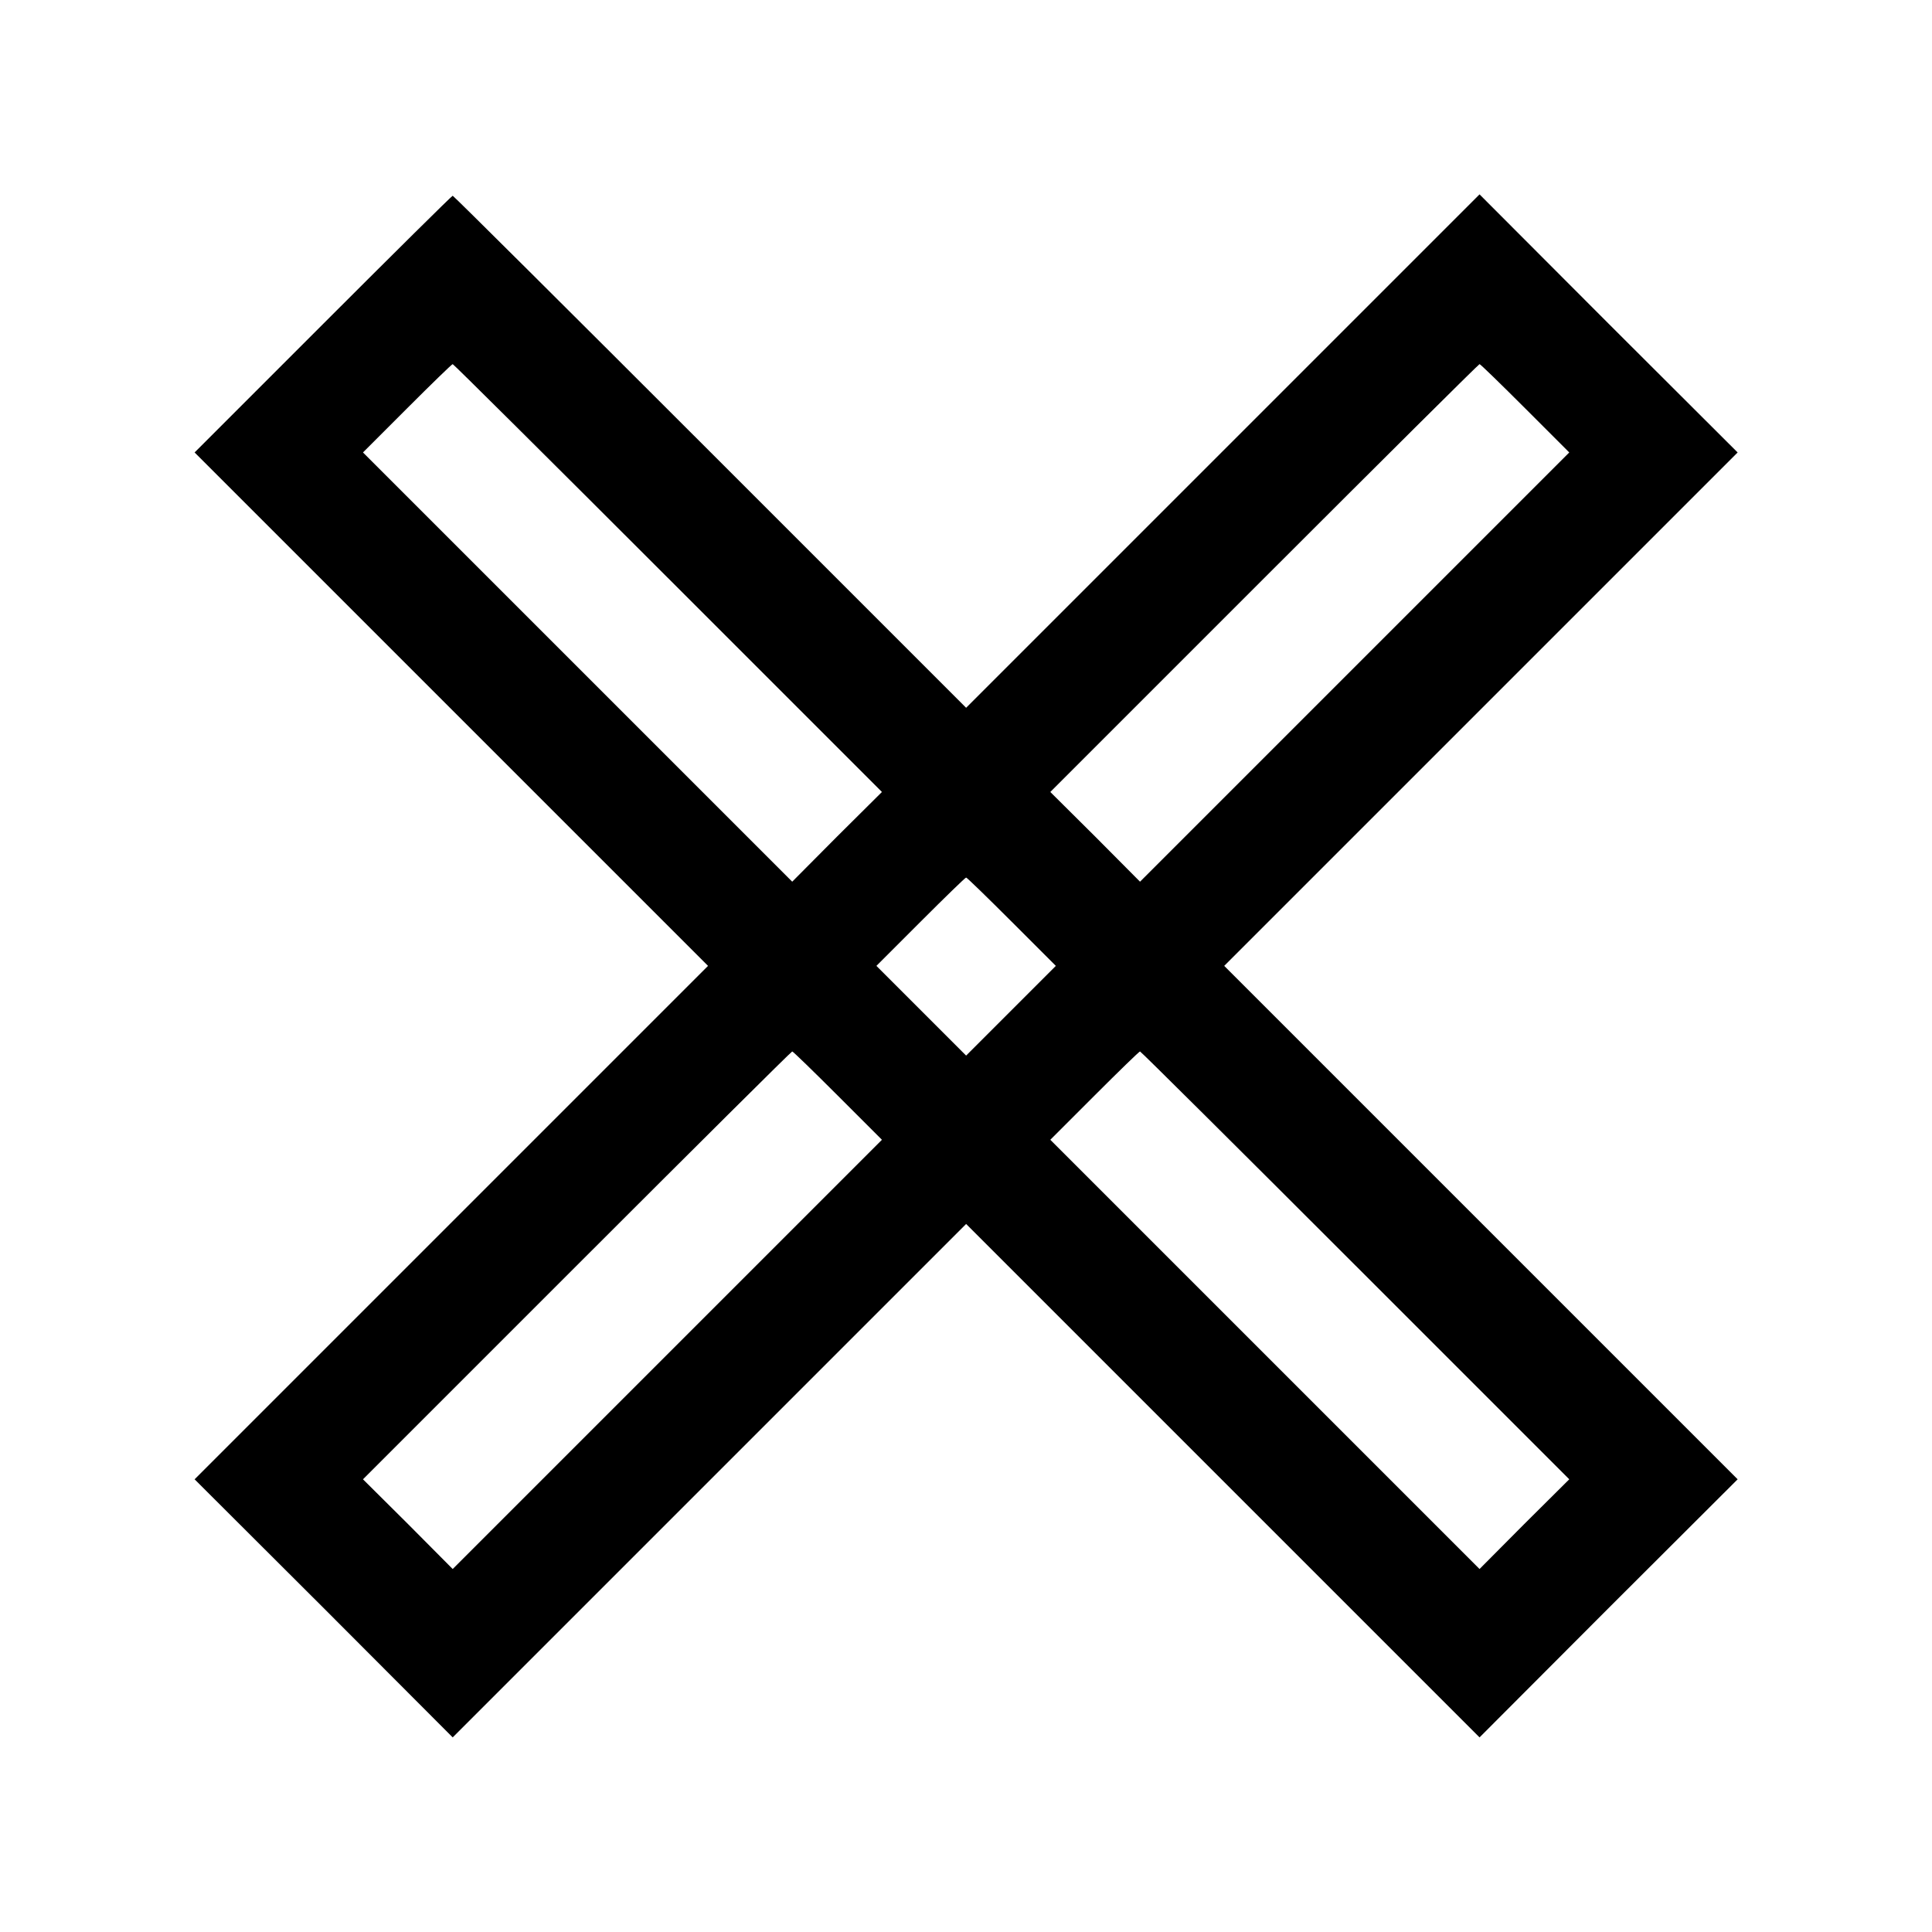
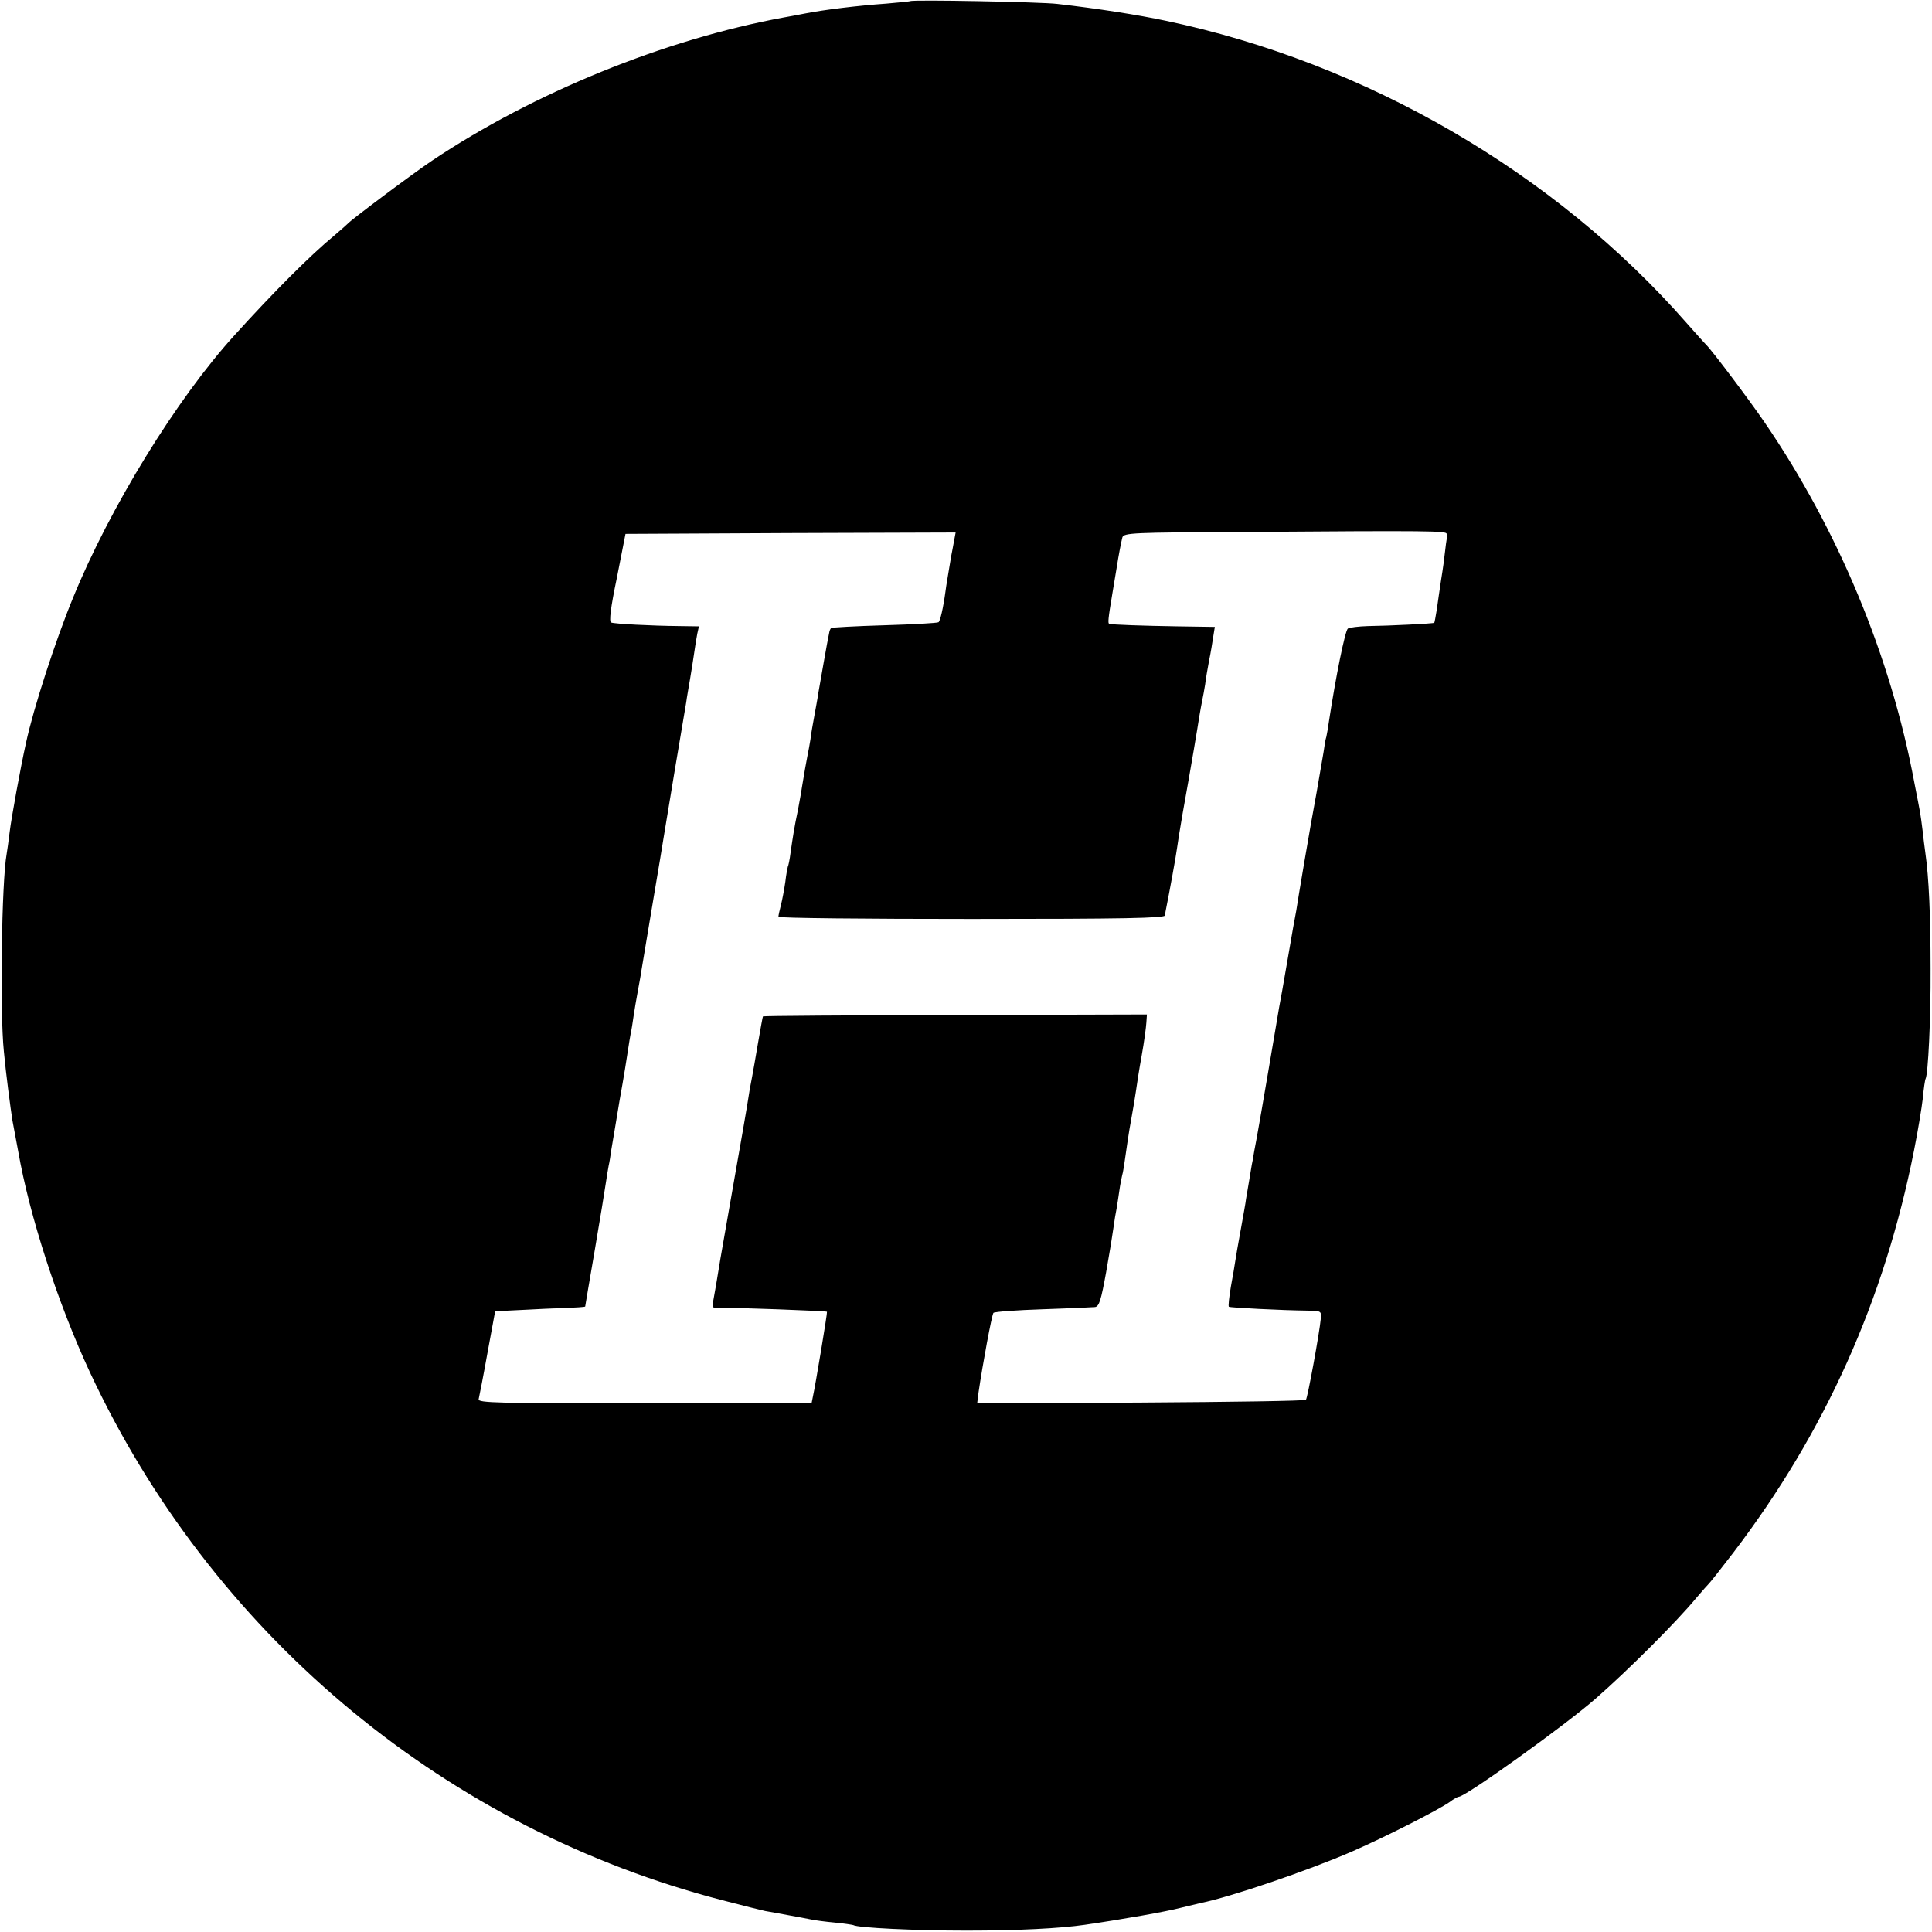
<svg xmlns="http://www.w3.org/2000/svg" version="1.0" width="16pt" height="16pt" viewBox="0 0 16 16" preserveAspectRatio="xMidYMid meet">
  <g transform="translate(0,16) scale(0.002286,-0.002286)" fill="#000000" stroke="none">
-     <path d="M1170 5825 l-465 -465 930 -930 930 -930 -930 -930 -930 -930 468 -467 467 -468 930 930 930 930 930 -930 930 -930 467 468 468 467 -930 930 -930 930 930 930 930 930 -468 467 -467 468 -930 -930 -930 -930 -928 928 c-510 510 -929 927 -932 927 -3 0 -214 -209 -470 -465z m1250 -920 l775 -775 -163 -162 -162 -163 -777 777 -778 778 160 160 c88 88 162 160 165 160 3 0 354 -349 780 -775z m3105 615 l160 -160 -778 -778 -777 -777 -162 163 -163 162 775 775 c426 426 777 775 780 775 3 0 77 -72 165 -160z m-1860 -1860 l160 -160 -163 -163 -162 -162 -162 162 -163 163 160 160 c88 88 162 160 165 160 3 0 77 -72 165 -160z m-630 -630 l160 -160 -778 -778 -777 -777 -162 163 -163 162 775 775 c426 426 777 775 780 775 3 0 77 -72 165 -160z m1875 -615 l775 -775 -163 -162 -162 -163 -777 777 -778 778 160 160 c88 88 162 160 165 160 3 0 354 -349 780 -775z" />
+     <path d="M3298 6995 c-2 -1 -41 -5 -88 -9 -100 -7 -225 -22 -295 -36 -27 -5 -61 -12 -75 -14 -431 -79 -908 -273 -1275 -519 -69 -46 -297 -217 -305 -228 -3 -3 -25 -23 -50 -44 -85 -70 -216 -201 -361 -361 -209 -230 -452 -625 -585 -952 -63 -153 -143 -399 -170 -525 -20 -90 -53 -272 -59 -322 -4 -33 -9 -69 -11 -80 -18 -98 -25 -570 -10 -715 7 -77 24 -205 31 -250 6 -32 24 -129 29 -155 48 -244 156 -562 273 -802 449 -928 1279 -1611 2270 -1868 72 -19 142 -36 155 -39 13 -2 50 -9 83 -15 33 -6 71 -13 85 -16 14 -3 52 -8 85 -11 33 -3 63 -8 66 -9 15 -10 227 -20 409 -20 188 0 341 8 430 21 144 21 295 48 345 61 33 8 67 16 75 18 109 22 388 117 549 187 121 53 308 148 353 179 14 11 29 19 33 19 24 0 383 257 495 355 119 104 294 279 365 365 21 25 41 47 44 50 4 3 45 55 91 115 332 436 547 915 654 1456 14 70 28 155 32 190 3 35 8 67 10 70 9 17 19 214 18 399 0 188 -6 331 -19 420 -3 19 -7 56 -10 81 -3 25 -7 54 -9 65 -2 10 -11 60 -21 109 -85 456 -276 915 -543 1305 -56 82 -194 265 -211 280 -3 3 -35 38 -70 78 -479 547 -1164 944 -1888 1096 -99 21 -244 44 -393 61 -55 7 -526 16 -532 10z m1943 -1930 c1 -5 1 -14 0 -19 -1 -5 -4 -26 -6 -45 -2 -20 -8 -65 -14 -101 -5 -36 -13 -85 -16 -110 -4 -25 -8 -46 -9 -47 -2 -3 -164 -11 -241 -12 -33 -1 -66 -5 -72 -9 -10 -7 -44 -175 -69 -339 -3 -21 -7 -45 -9 -53 -3 -8 -7 -33 -10 -55 -4 -22 -15 -87 -25 -145 -11 -58 -31 -172 -45 -255 -14 -82 -27 -161 -29 -175 -3 -14 -17 -92 -31 -175 -14 -82 -28 -161 -31 -175 -2 -14 -20 -117 -39 -230 -19 -113 -37 -214 -39 -225 -2 -11 -7 -40 -12 -65 -4 -25 -8 -47 -9 -50 -1 -6 -16 -97 -21 -125 -1 -11 -10 -60 -19 -110 -9 -49 -18 -101 -20 -115 -2 -14 -9 -56 -16 -93 -6 -37 -10 -70 -7 -72 3 -3 189 -13 289 -14 45 -1 46 -2 44 -28 -5 -54 -48 -288 -54 -295 -3 -4 -273 -8 -599 -10 l-592 -3 5 40 c15 102 48 281 54 288 4 4 85 10 179 13 94 3 180 7 189 8 15 2 22 26 40 125 12 67 24 141 27 164 3 23 8 53 11 67 2 13 7 42 10 65 3 22 8 47 10 55 4 14 7 32 20 125 3 22 10 63 15 90 5 28 12 68 15 90 3 22 12 81 21 130 9 50 16 103 17 120 l2 29 -694 -2 c-382 -1 -695 -3 -697 -5 -1 -1 -9 -45 -18 -97 -9 -52 -18 -106 -21 -120 -6 -30 -12 -63 -19 -110 -3 -19 -21 -123 -40 -230 -19 -107 -44 -251 -56 -320 -11 -69 -23 -138 -26 -153 -5 -26 -4 -28 28 -26 34 2 382 -11 384 -14 2 -2 -42 -268 -51 -307 l-5 -25 -605 0 c-533 0 -604 2 -601 15 2 8 17 84 32 168 l28 152 45 1 c25 1 62 3 81 4 19 1 72 4 118 5 45 2 82 4 82 6 0 2 16 95 35 206 19 112 37 221 40 243 3 22 8 49 10 61 3 12 7 39 10 60 4 21 17 102 30 179 14 77 27 158 30 180 3 22 8 49 10 61 3 12 7 39 10 60 3 21 10 62 15 89 5 28 12 64 14 80 3 17 21 127 41 245 20 118 38 226 40 240 5 33 74 446 81 485 2 17 9 55 14 85 5 30 12 73 15 95 3 22 8 52 11 68 l6 27 -69 1 c-104 1 -237 8 -249 13 -8 3 -2 53 21 163 l31 158 598 3 598 2 -6 -32 c-3 -18 -8 -42 -10 -53 -4 -26 -20 -117 -21 -130 -8 -59 -19 -106 -25 -110 -4 -3 -93 -8 -196 -11 -104 -3 -191 -8 -193 -10 -3 -3 -6 -10 -7 -17 -6 -26 -35 -194 -40 -222 -2 -16 -9 -52 -14 -80 -5 -27 -12 -66 -14 -85 -3 -19 -8 -46 -11 -60 -5 -25 -11 -60 -20 -114 -2 -16 -9 -52 -14 -80 -14 -66 -19 -101 -27 -156 -3 -25 -8 -48 -10 -51 -1 -3 -6 -28 -9 -55 -4 -27 -11 -65 -16 -84 -5 -19 -9 -38 -9 -42 0 -5 315 -8 700 -8 553 0 700 3 701 13 0 6 2 19 4 27 11 54 36 191 39 216 2 16 11 72 20 124 33 183 55 316 61 355 3 17 7 41 10 55 3 14 8 41 11 60 2 19 9 58 14 85 6 28 12 66 15 86 l6 37 -133 2 c-129 2 -237 6 -249 9 -6 1 -5 16 11 111 5 30 12 71 15 90 8 51 16 92 21 112 5 17 37 18 437 20 687 5 737 4 738 -7z" />
  </g>
</svg>
